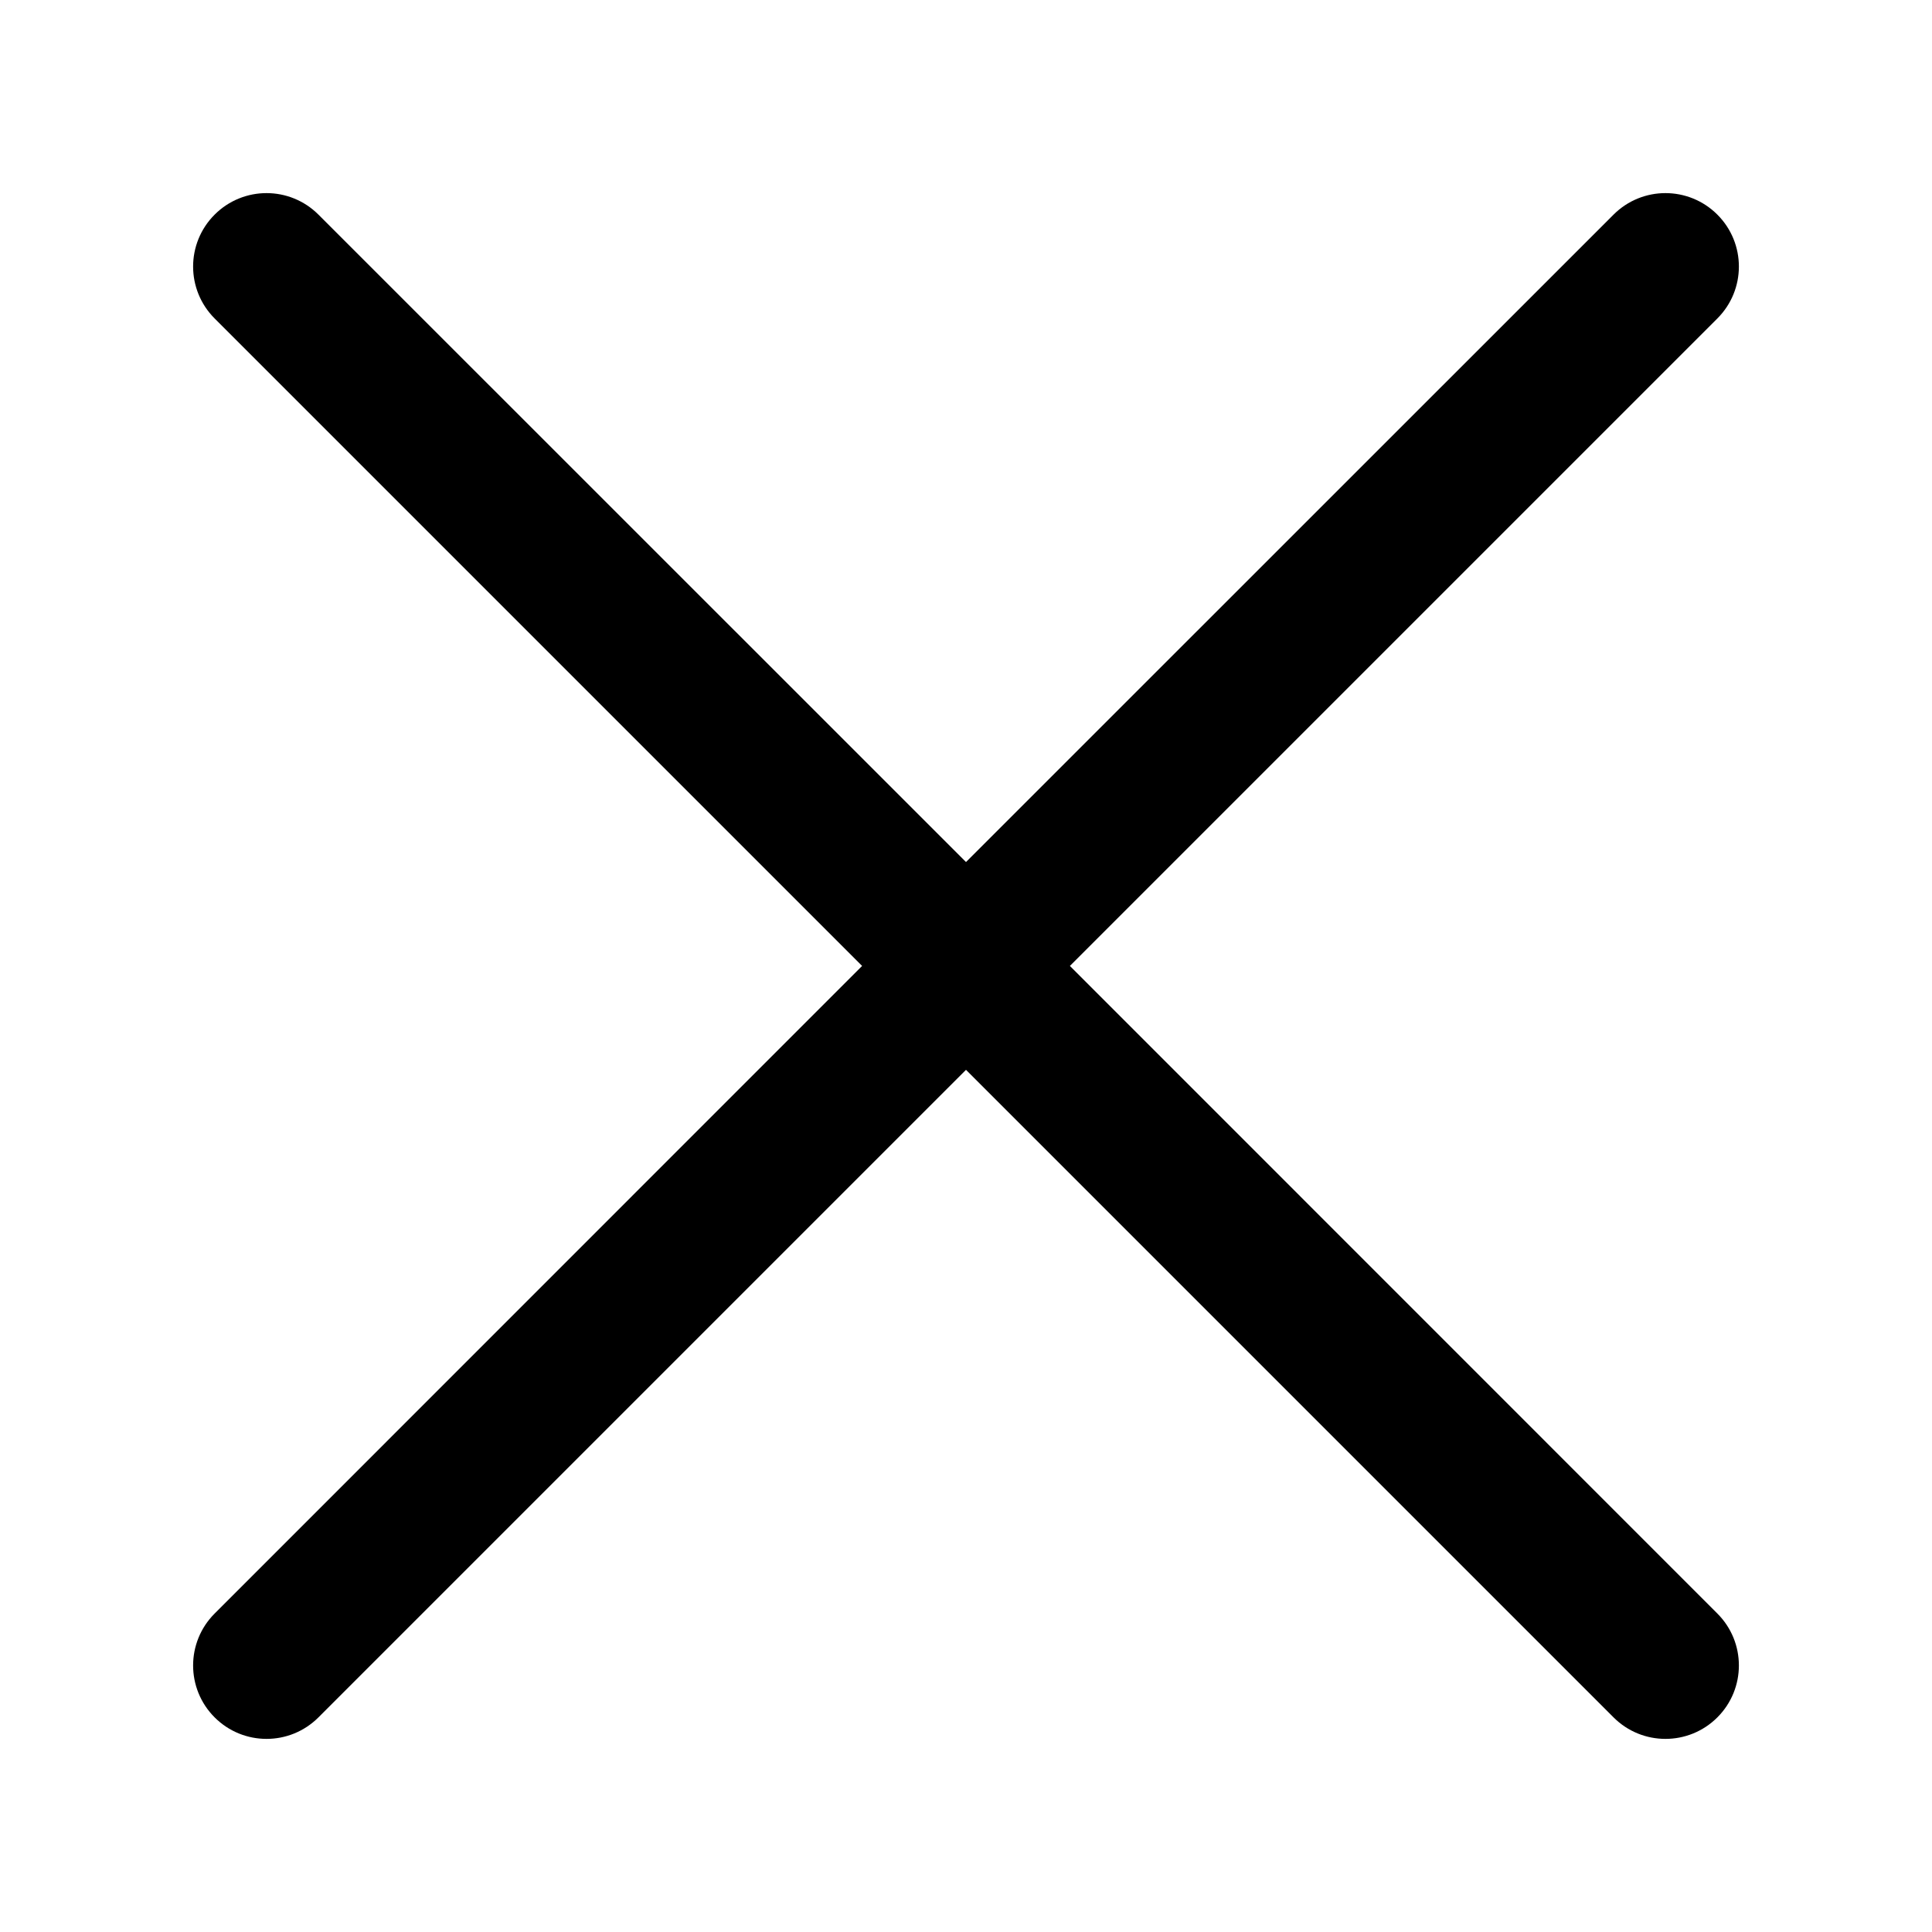
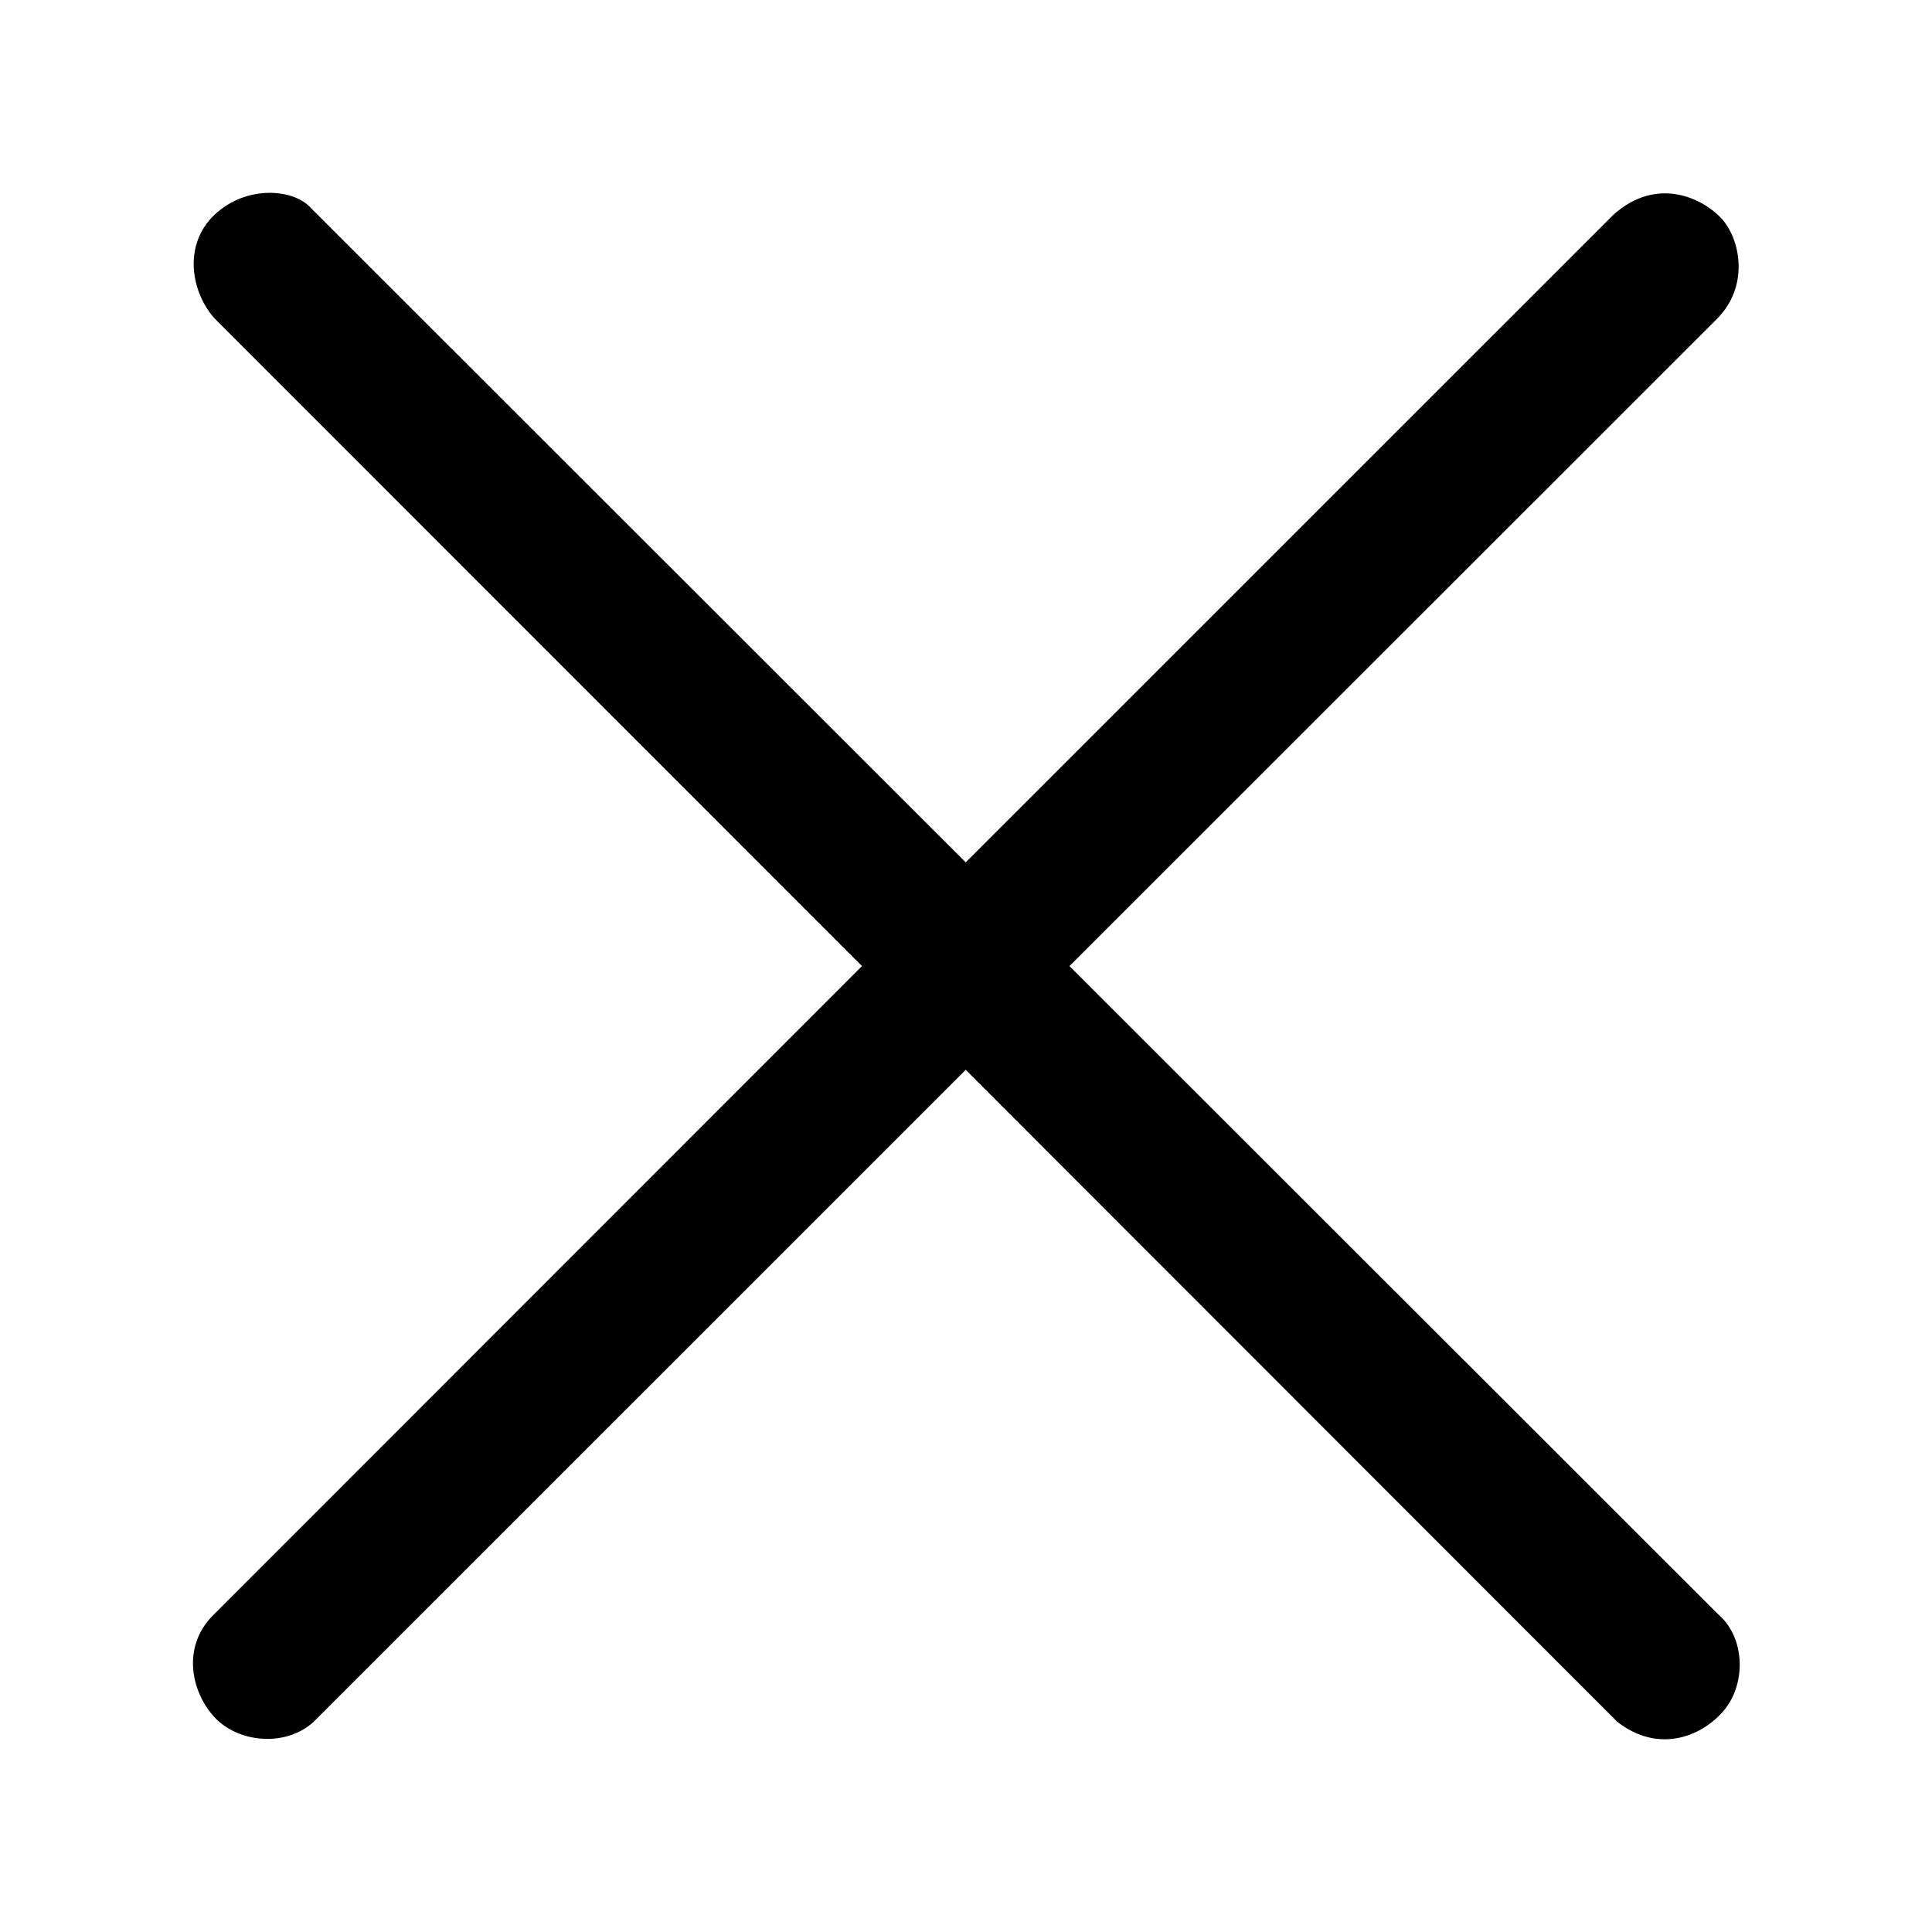
<svg xmlns="http://www.w3.org/2000/svg" viewBox="0 0 20 20" fill="currentColor">
-   <path fill="currentColor" d="M10,-1 C10.42,-1 10.76,-0.66 10.76,-0.24 L10.76,9.239 L20.24,9.24 C20.66,9.24 21,9.58 21,10 C21,10.42 20.66,10.76 20.24,10.76 L10.76,10.76 L10.76,20.24 C10.76,20.66 10.42,21 10,21 C9.58,21 9.24,20.66 9.24,20.24 L9.239,10.76 L-0.24,10.76 C-0.66,10.76 -1,10.42 -1,10 C-1,9.58 -0.66,9.24 -0.24,9.24 L9.239,9.239 L9.24,-0.24 C9.24,-0.66 9.58,-1 10,-1 Z" transform="rotate(45 10 10)" />
+   <path fill="currentColor" d="M3.219,2.154 L9.997,8.927 L16.703,2.222 C17.16,1.815 17.634,2.058 17.822,2.263 C18.01,2.468 18.117,2.951 17.778,3.297 L11.071,10.001 L17.778,16.703 C18.076,16.953 18.076,17.443 17.837,17.717 C17.598,17.99 17.158,18.148 16.742,17.824 L9.997,11.075 L3.244,17.827 C2.948,18.092 2.46,18.038 2.219,17.775 C1.977,17.511 1.885,17.055 2.194,16.733 L8.923,10.001 L2.222,3.297 C1.977,3.026 1.892,2.533 2.222,2.222 C2.552,1.911 3.044,1.954 3.219,2.154 Z" />
</svg>
